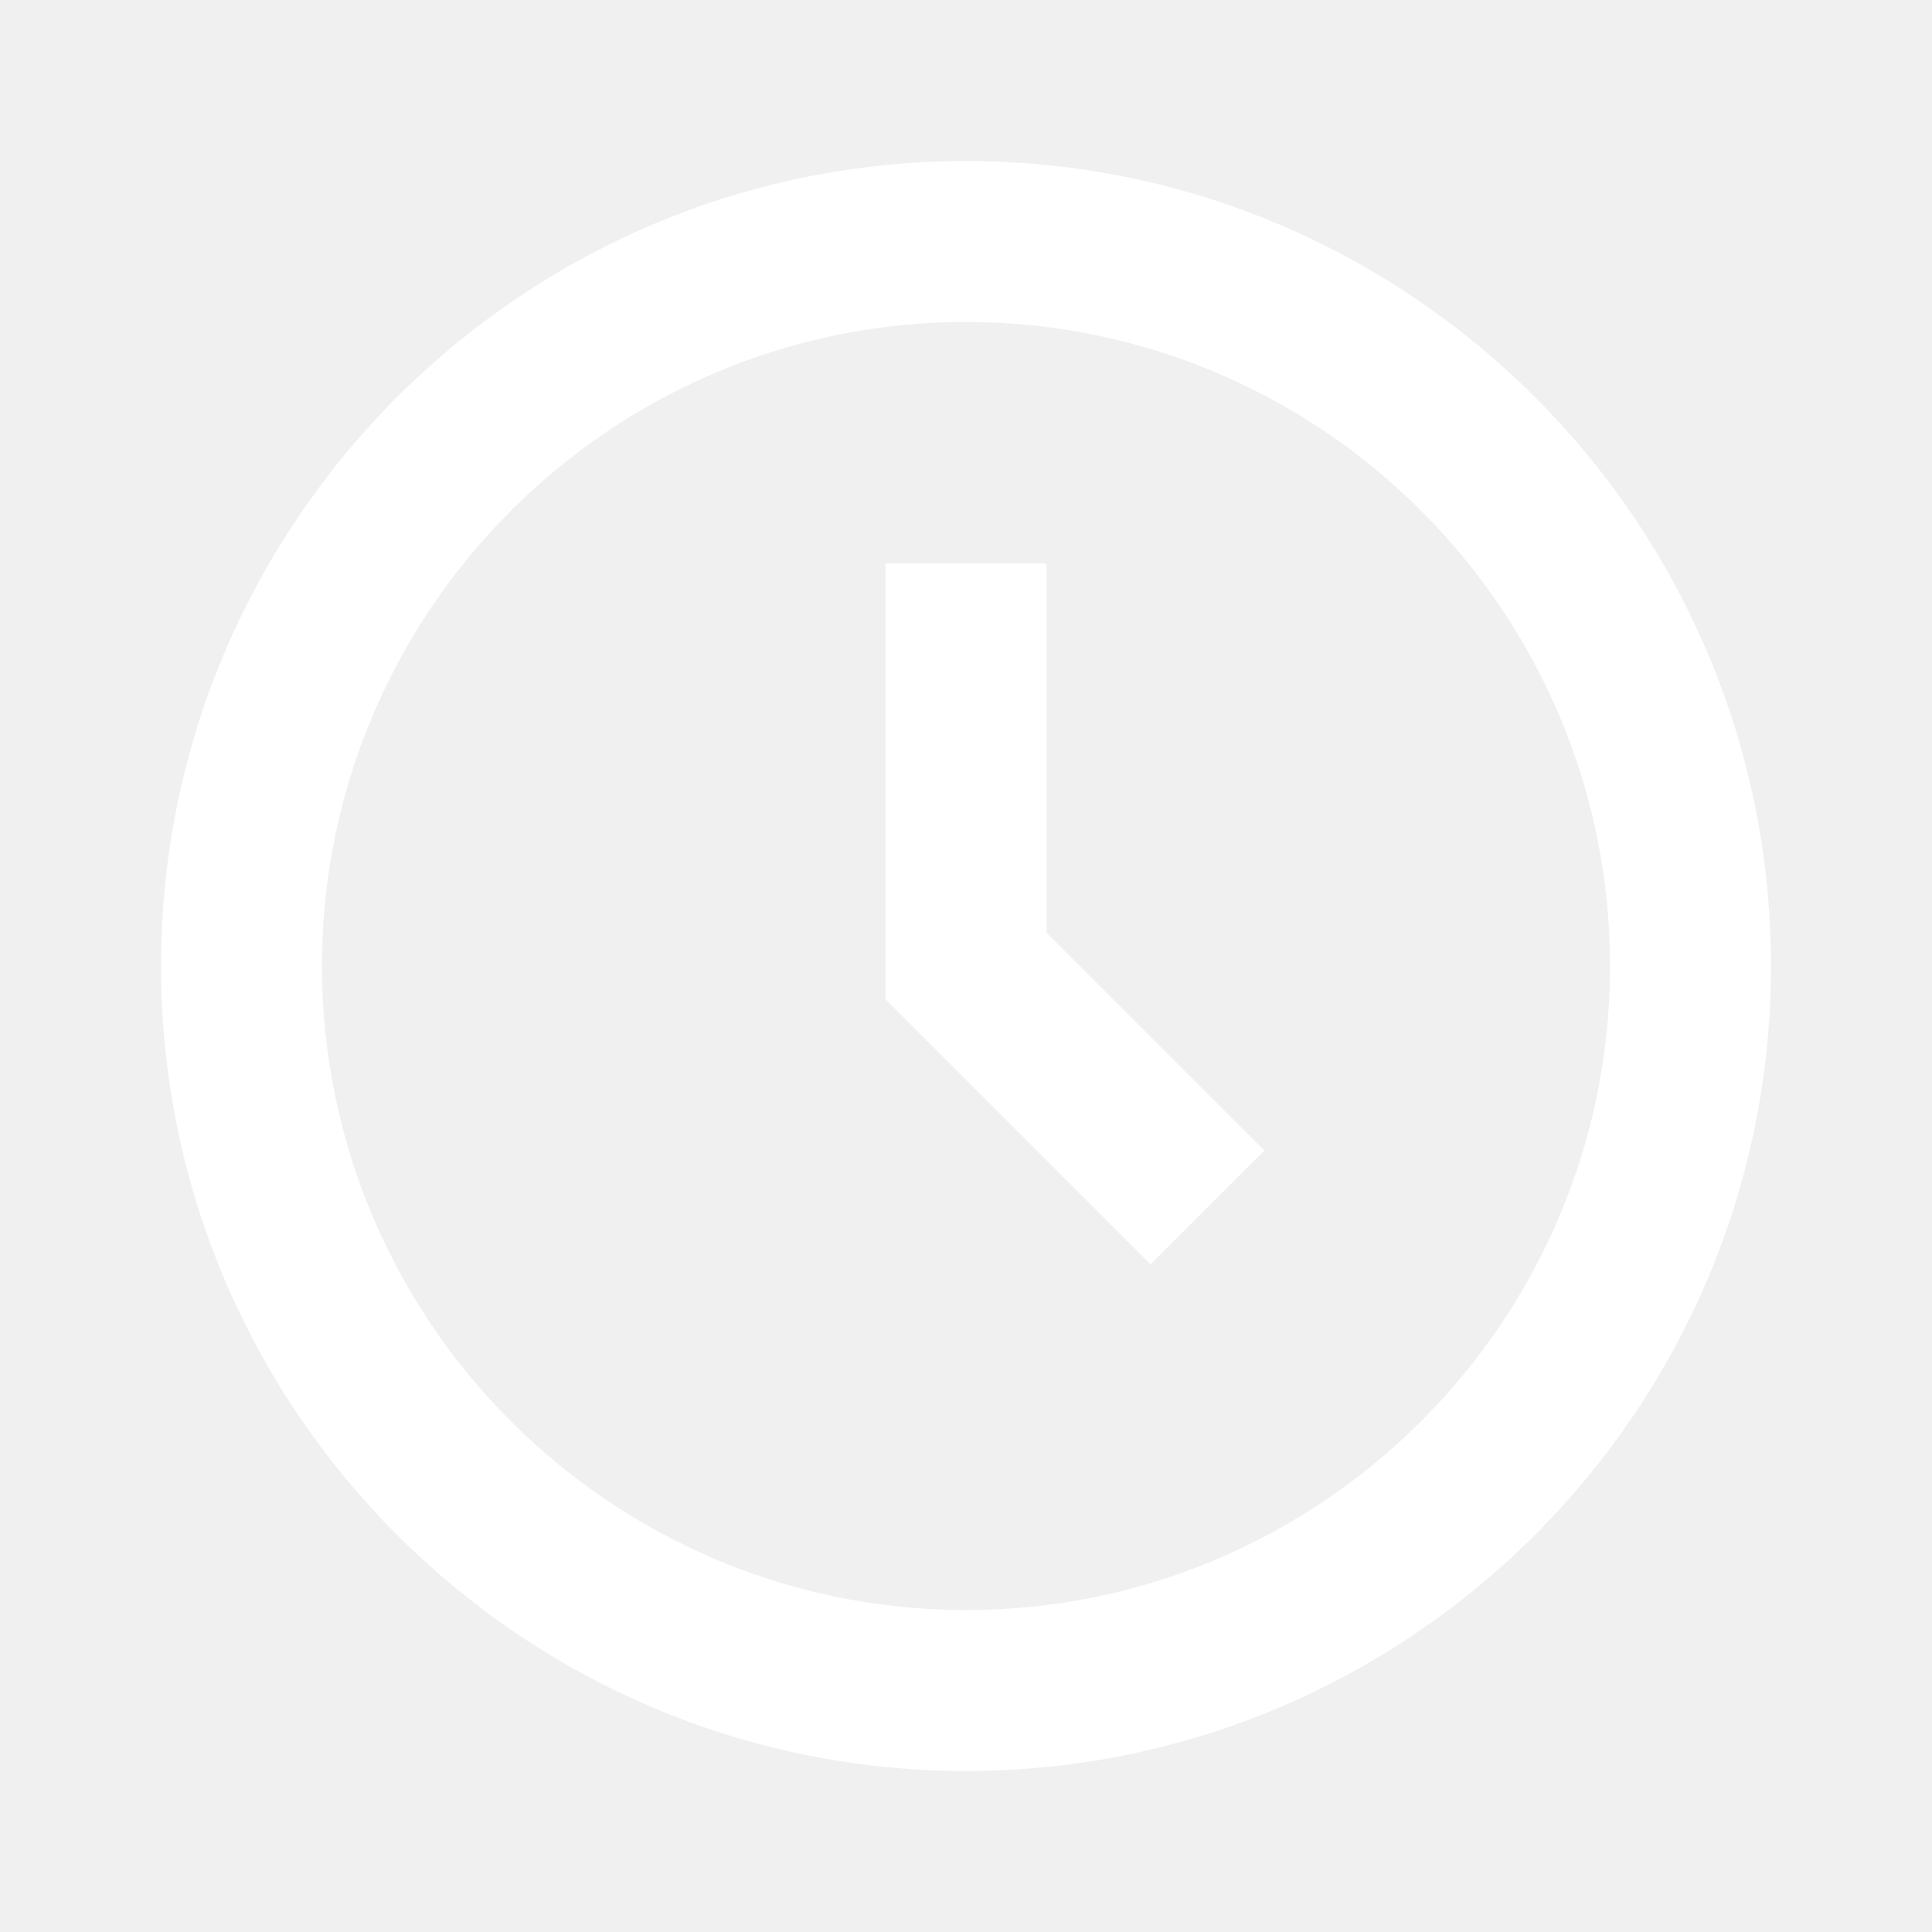
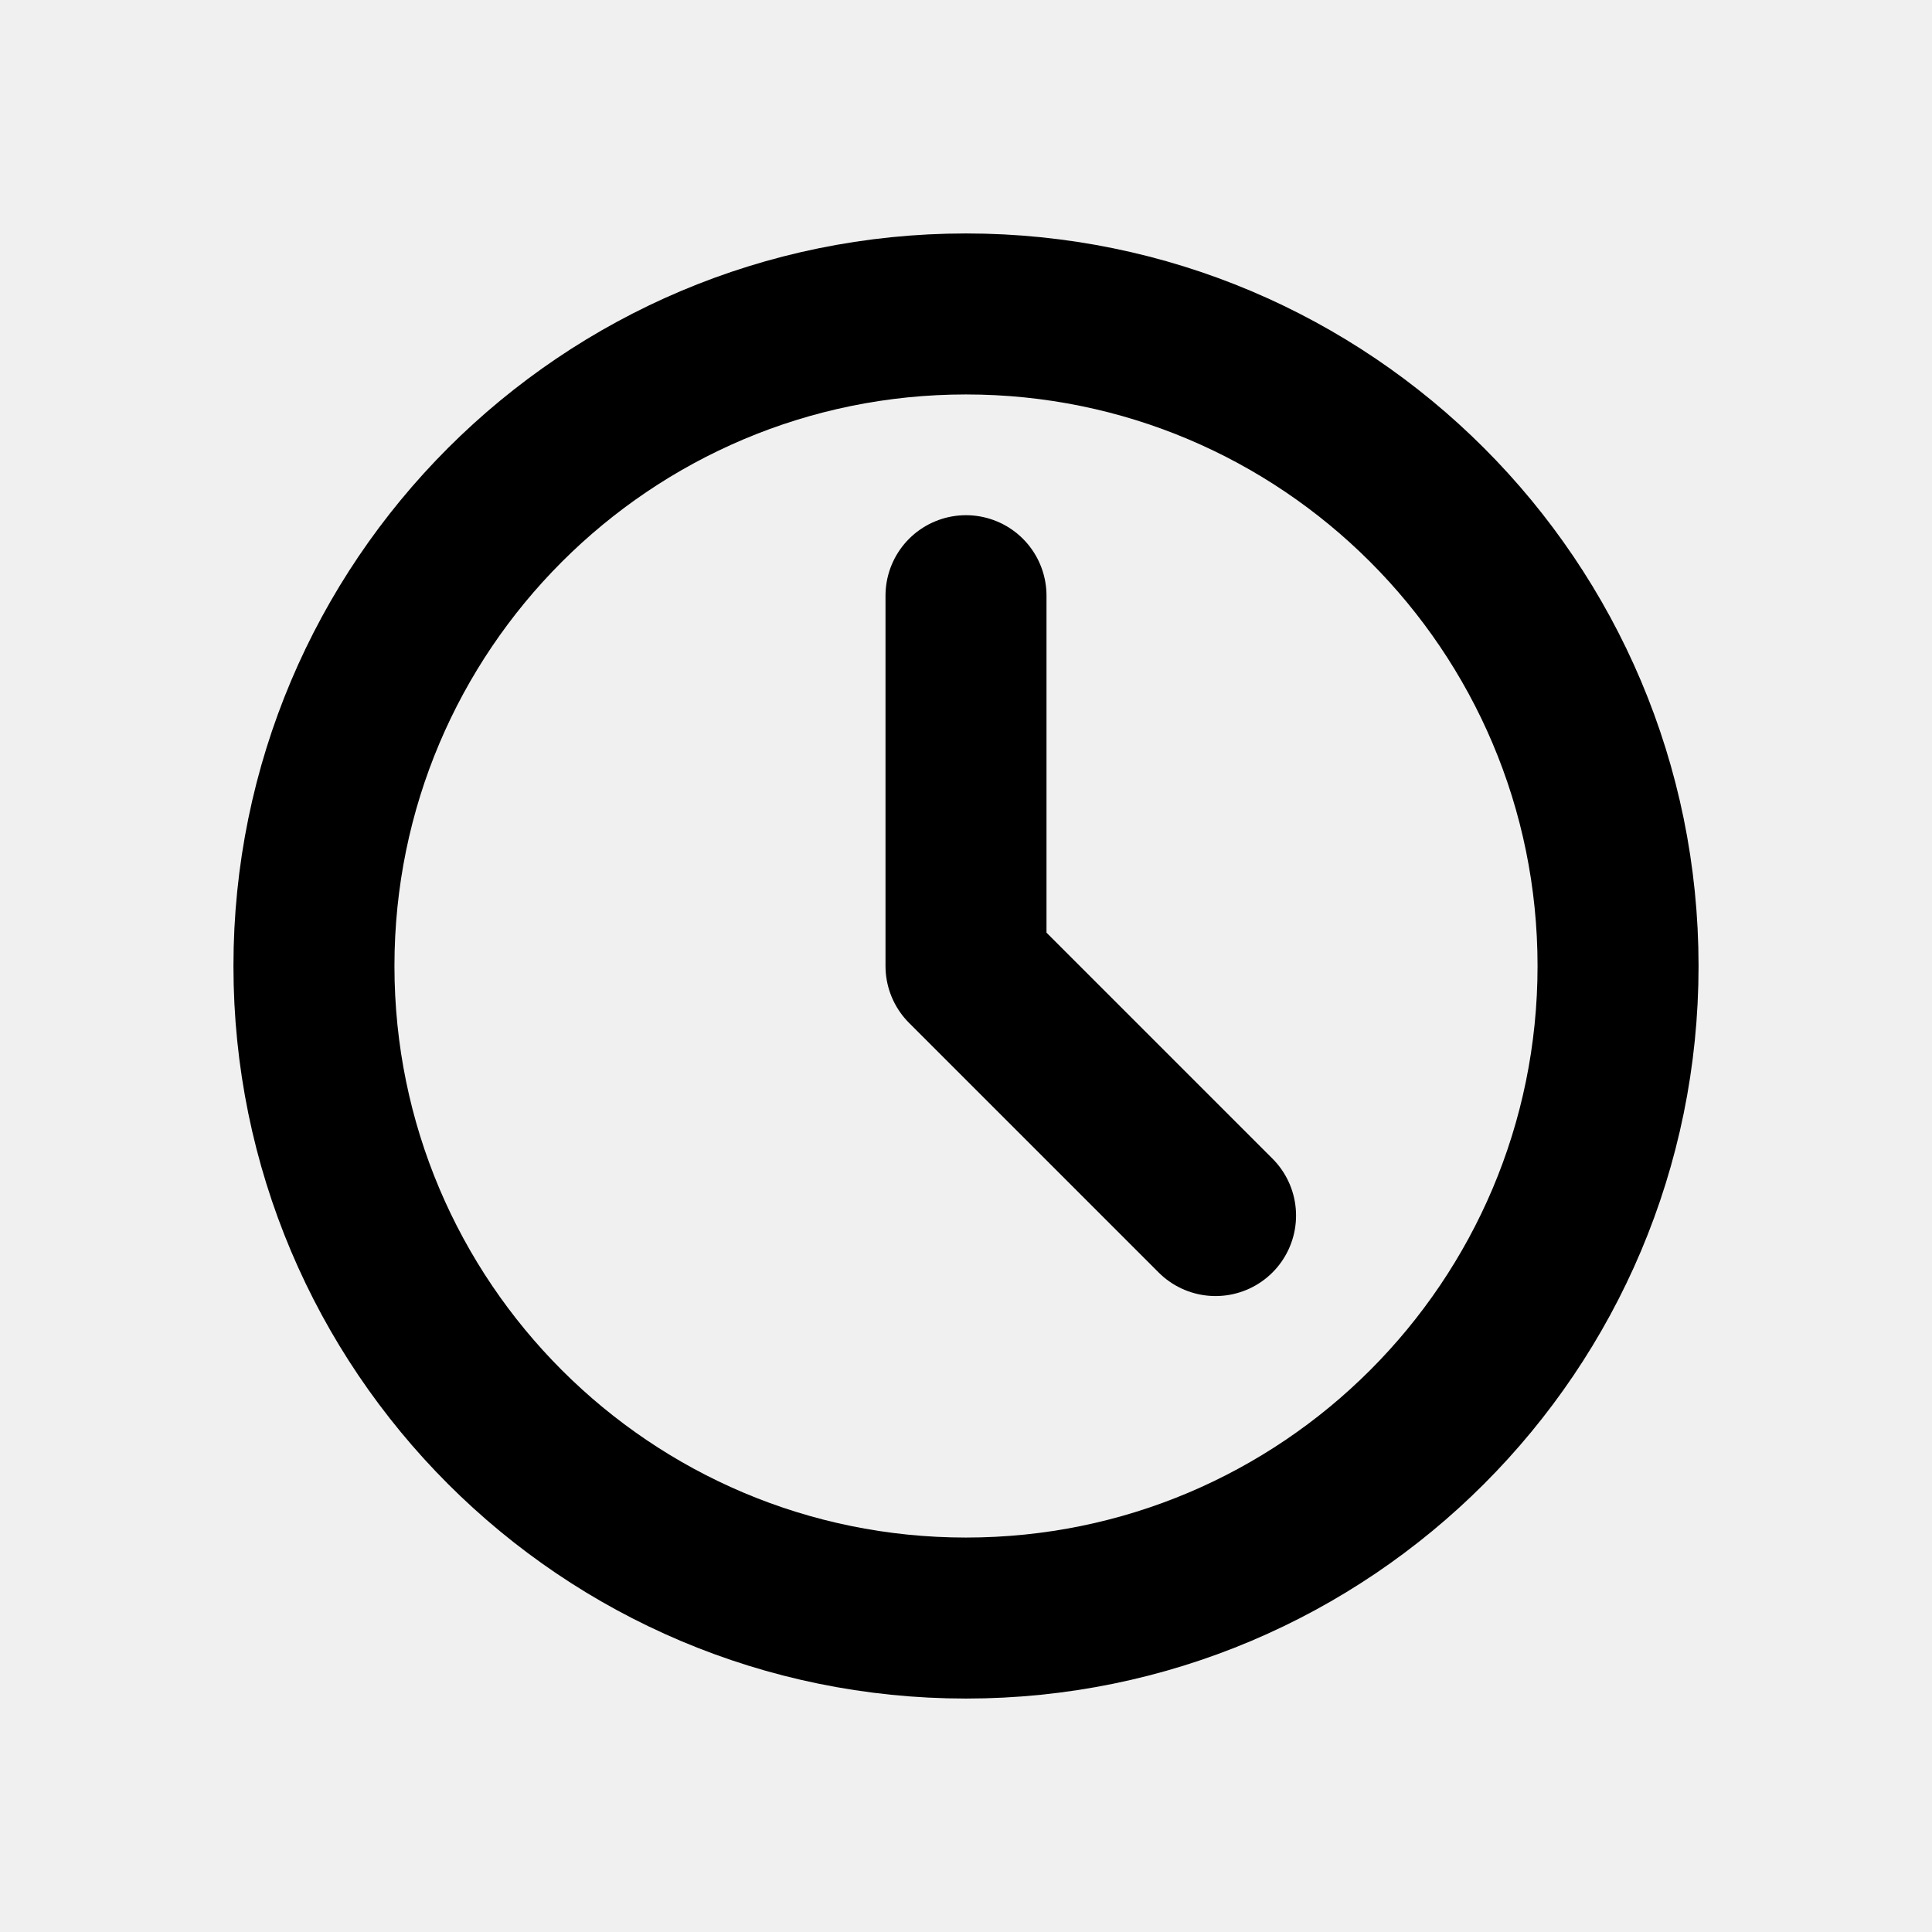
- <svg xmlns="http://www.w3.org/2000/svg" width="20" height="20" viewBox="0 0 20 20" fill="none">
-   <path d="M10 1.667C5.405 1.667 1.667 5.405 1.667 10C1.667 14.595 5.405 18.333 10 18.333C14.595 18.333 18.333 14.595 18.333 10C18.333 5.405 14.595 1.667 10 1.667ZM10 16.667C6.324 16.667 3.333 13.676 3.333 10C3.333 6.324 6.324 3.333 10 3.333C13.676 3.333 16.667 6.324 16.667 10C16.667 13.676 13.676 16.667 10 16.667Z" fill="white" />
-   <path d="M10.833 5.833H9.167V10.345L11.911 13.089L13.089 11.911L10.833 9.655V5.833Z" fill="white" />
+ <svg xmlns="http://www.w3.org/2000/svg" viewBox="0 0 24 24" width="24" height="24" fill="none">
+   <path d="M12 3.9a8.1 8.1 0 1 1 0 16.2 8.1 8.1 0 0 1 0-16.2Z" stroke="currentColor" stroke-width="2" stroke-linecap="round" stroke-linejoin="round" />
+   <path d="M12 7.4V12l3.1 3.1" stroke="currentColor" stroke-width="2" stroke-linecap="round" stroke-linejoin="round" />
</svg>
